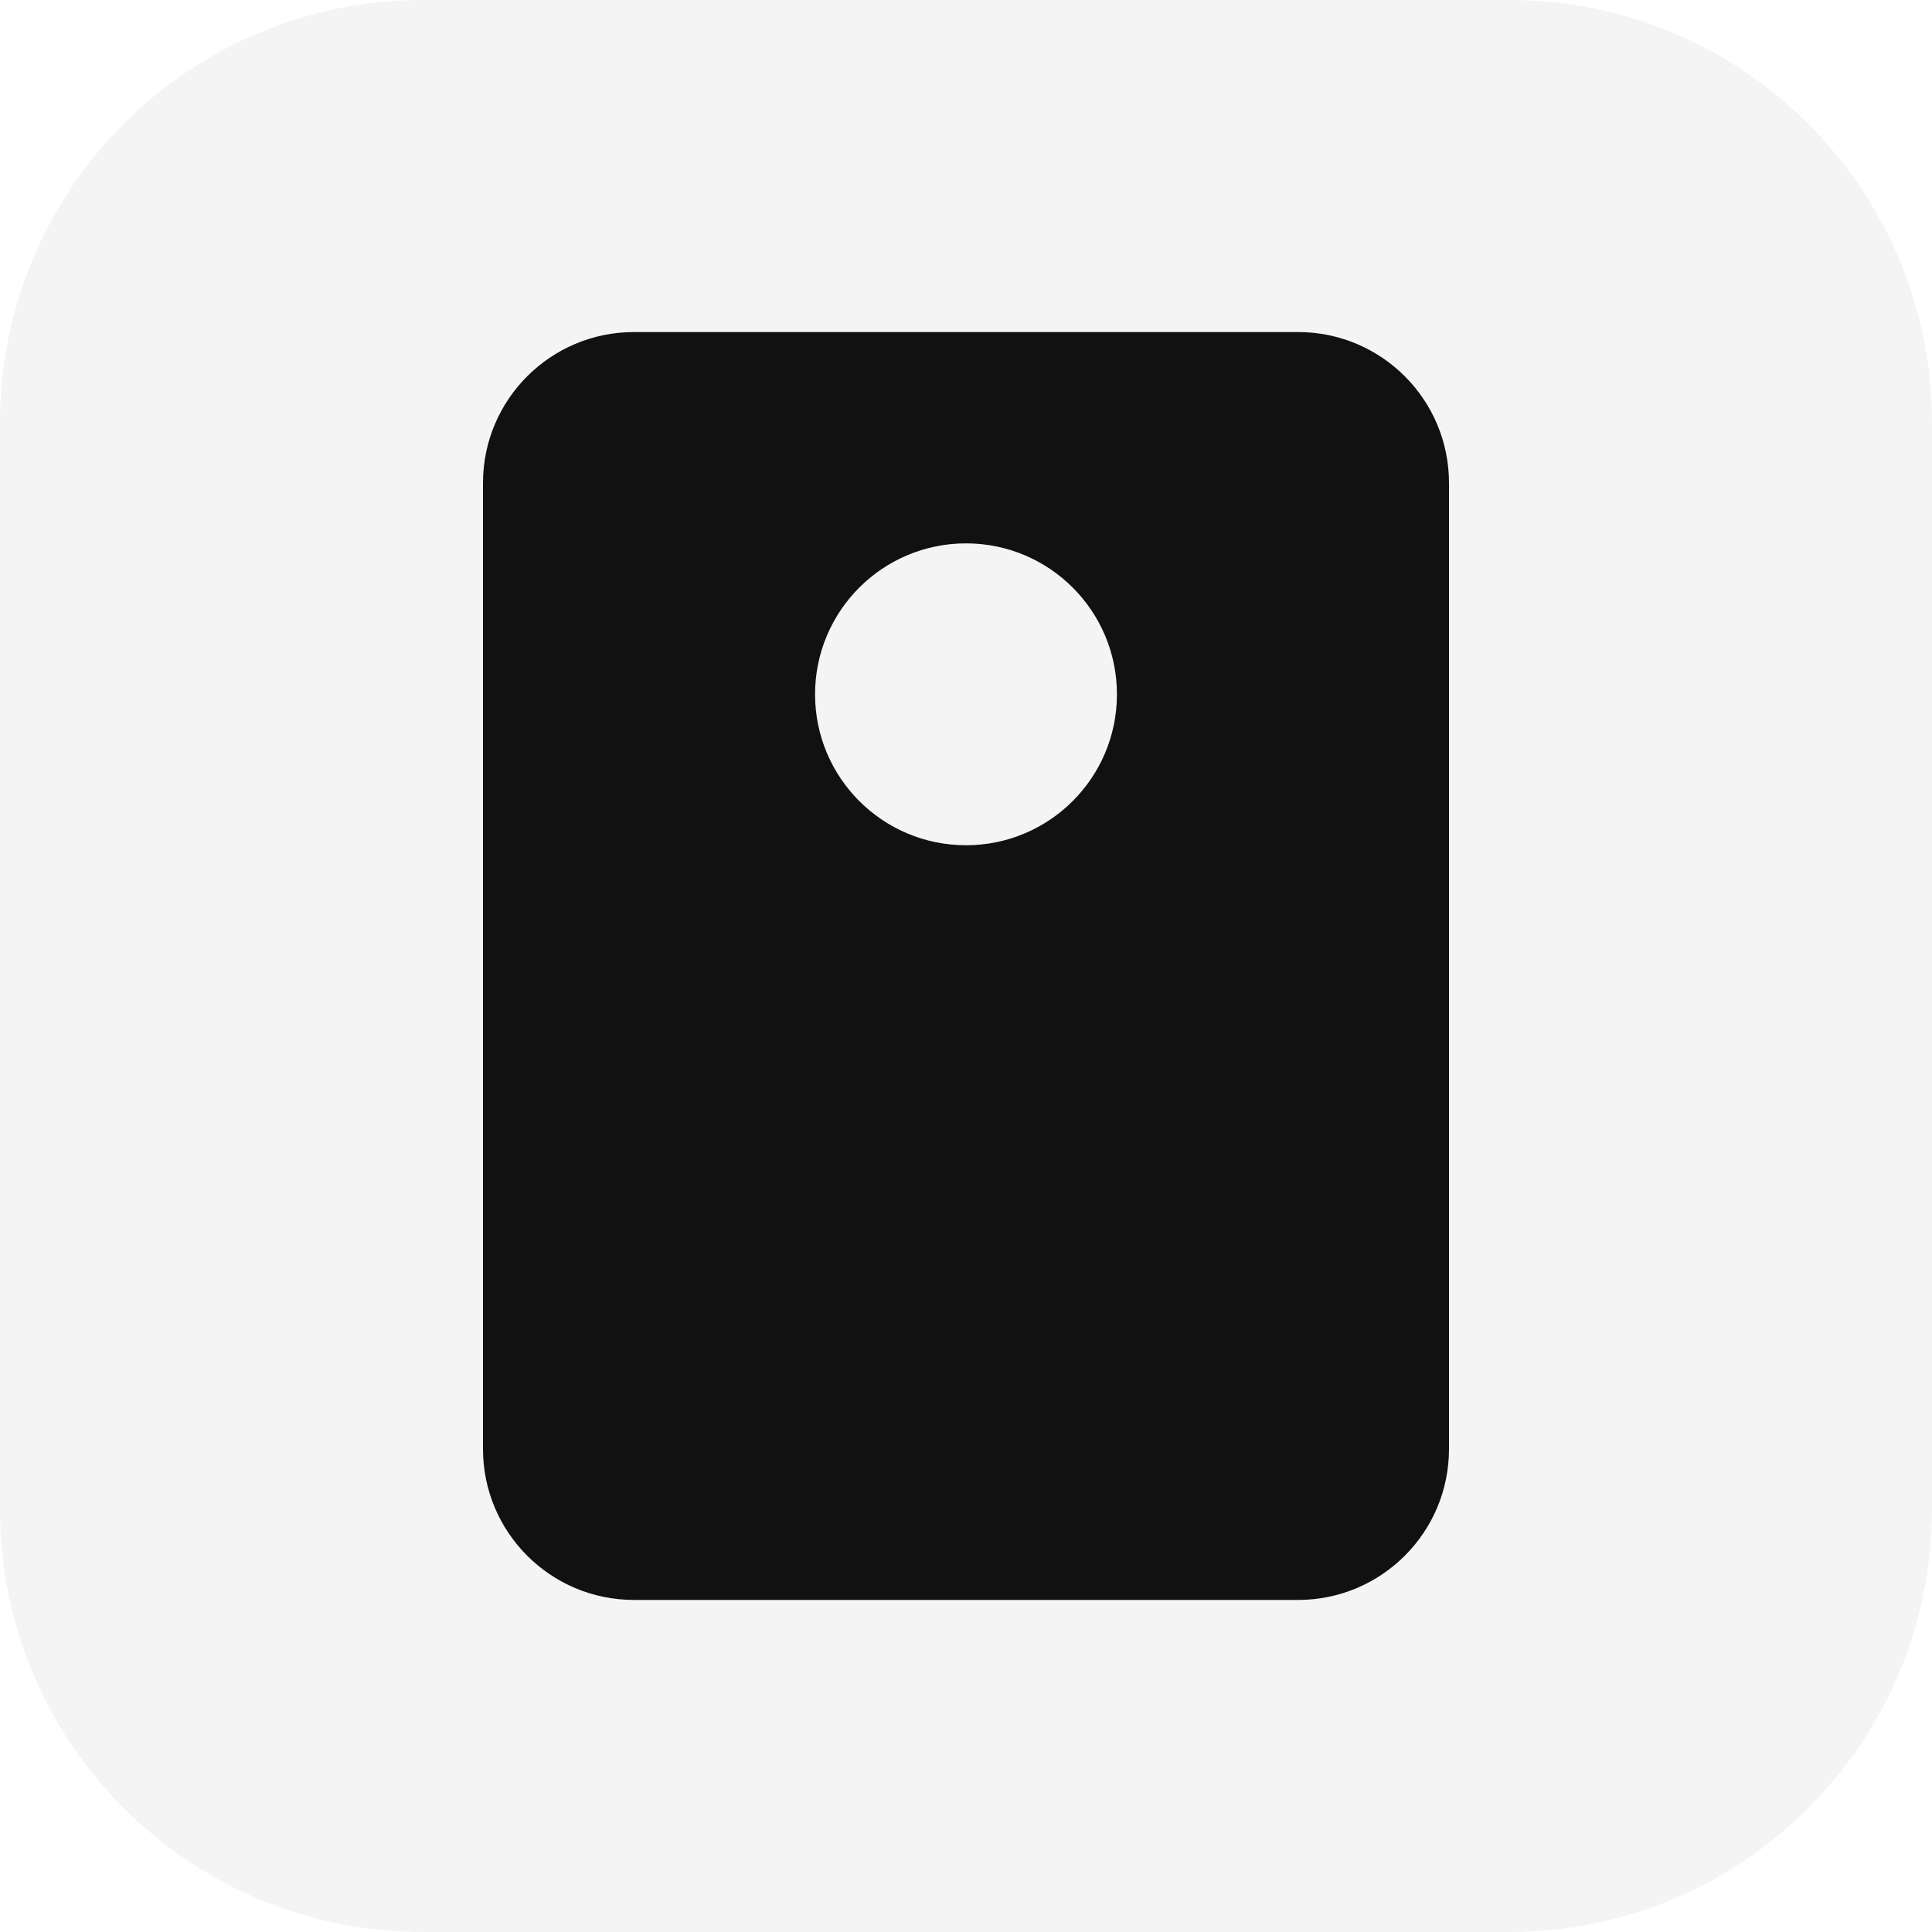
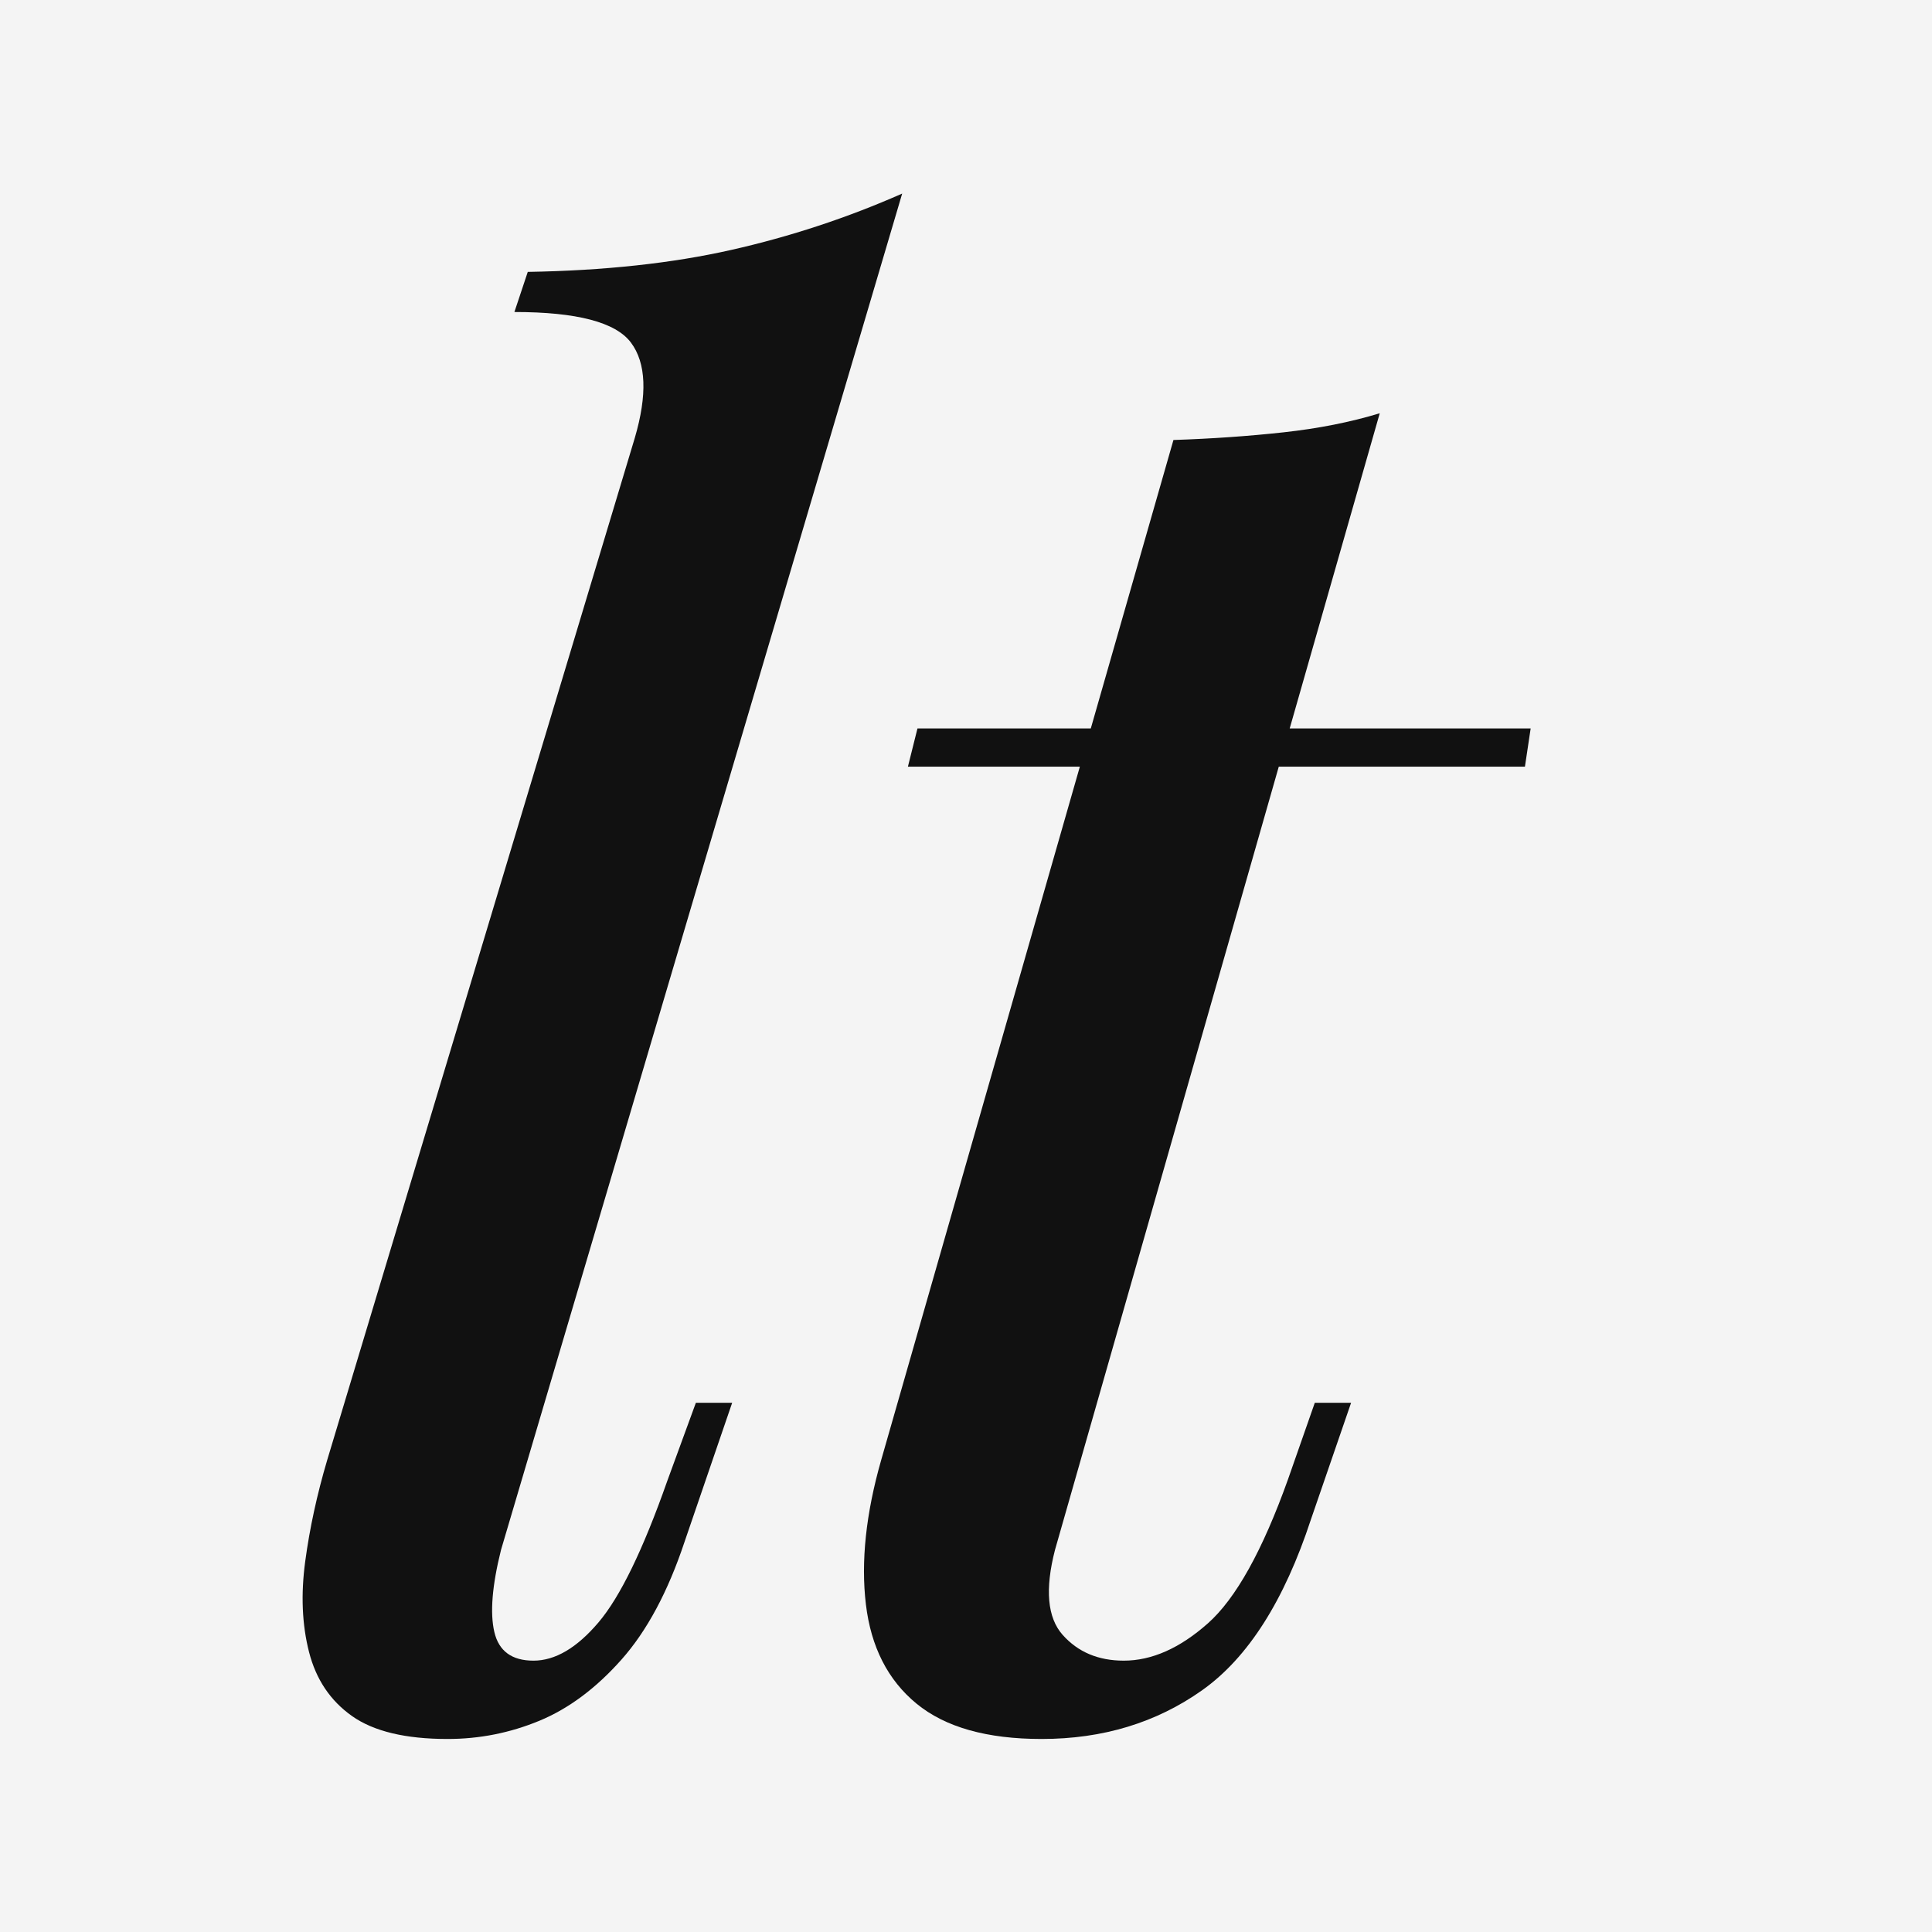
- <svg xmlns="http://www.w3.org/2000/svg" viewBox="0 0 32 32">
-   <rect width="32" height="32" rx="7" fill="#F4F4F4" />
-   <path fill="#111111" d="M10.5 5.5h11A2.5 2.5 0 0 1 24 8v16a2.5 2.5 0 0 1-2.5 2.5h-11A2.5 2.5 0 0 1 8 24V8a2.5 2.5 0 0 1 2.5-2.5z" />
-   <circle cx="16" cy="11.5" r="2.5" fill="#F4F4F4" />
+ <svg xmlns="http://www.w3.org/2000/svg" viewBox="0 0 32 32" width="32" height="32" fill="none">
+   <style>
+     .background { fill: #F4F4F4; }
+     .mark { fill: #111111; }
+     @media (prefers-color-scheme: dark) {
+       .background { fill: #111111; }
+       .mark { fill: #F4F4F4; }
+     }
+   </style>
+   <rect class="background" x="0" y="0" width="32" height="32" />
+   <g class="mark" transform="translate(4.66,28.36) scale(0.03164)">
+     <path d="M115,-85Q108,-57 111.5,-42Q115,-27 132,-27Q149,-27 166,-47Q183,-67 202,-121L217,-162L236,-162L211,-89Q198,-50 178,-27.5Q158,-5 135,4.5Q112,14 87,14Q54,14 37,2Q20,-10 14.5,-31.5Q9,-53 12.5,-79Q16,-105 24,-132L185,-667Q195,-701 183,-717Q171,-733 122,-733L129,-754Q189,-755 235.5,-765.5Q282,-776 325,-795Z" />
+     <path d="M654,-515L651,-495L328,-495L333,-515ZM405,-85Q397,-54 409,-40.5Q421,-27 441,-27Q463,-27 485,-46.5Q507,-66 527,-122L541,-162L560,-162L539,-101Q518,-37 482,-11.5Q446,14 398,14Q355,14 332.5,-4.5Q310,-23 306,-56.5Q302,-90 314,-132L467,-666Q497,-667 524.5,-670Q552,-673 575,-680Z" />
+   </g>
</svg>
